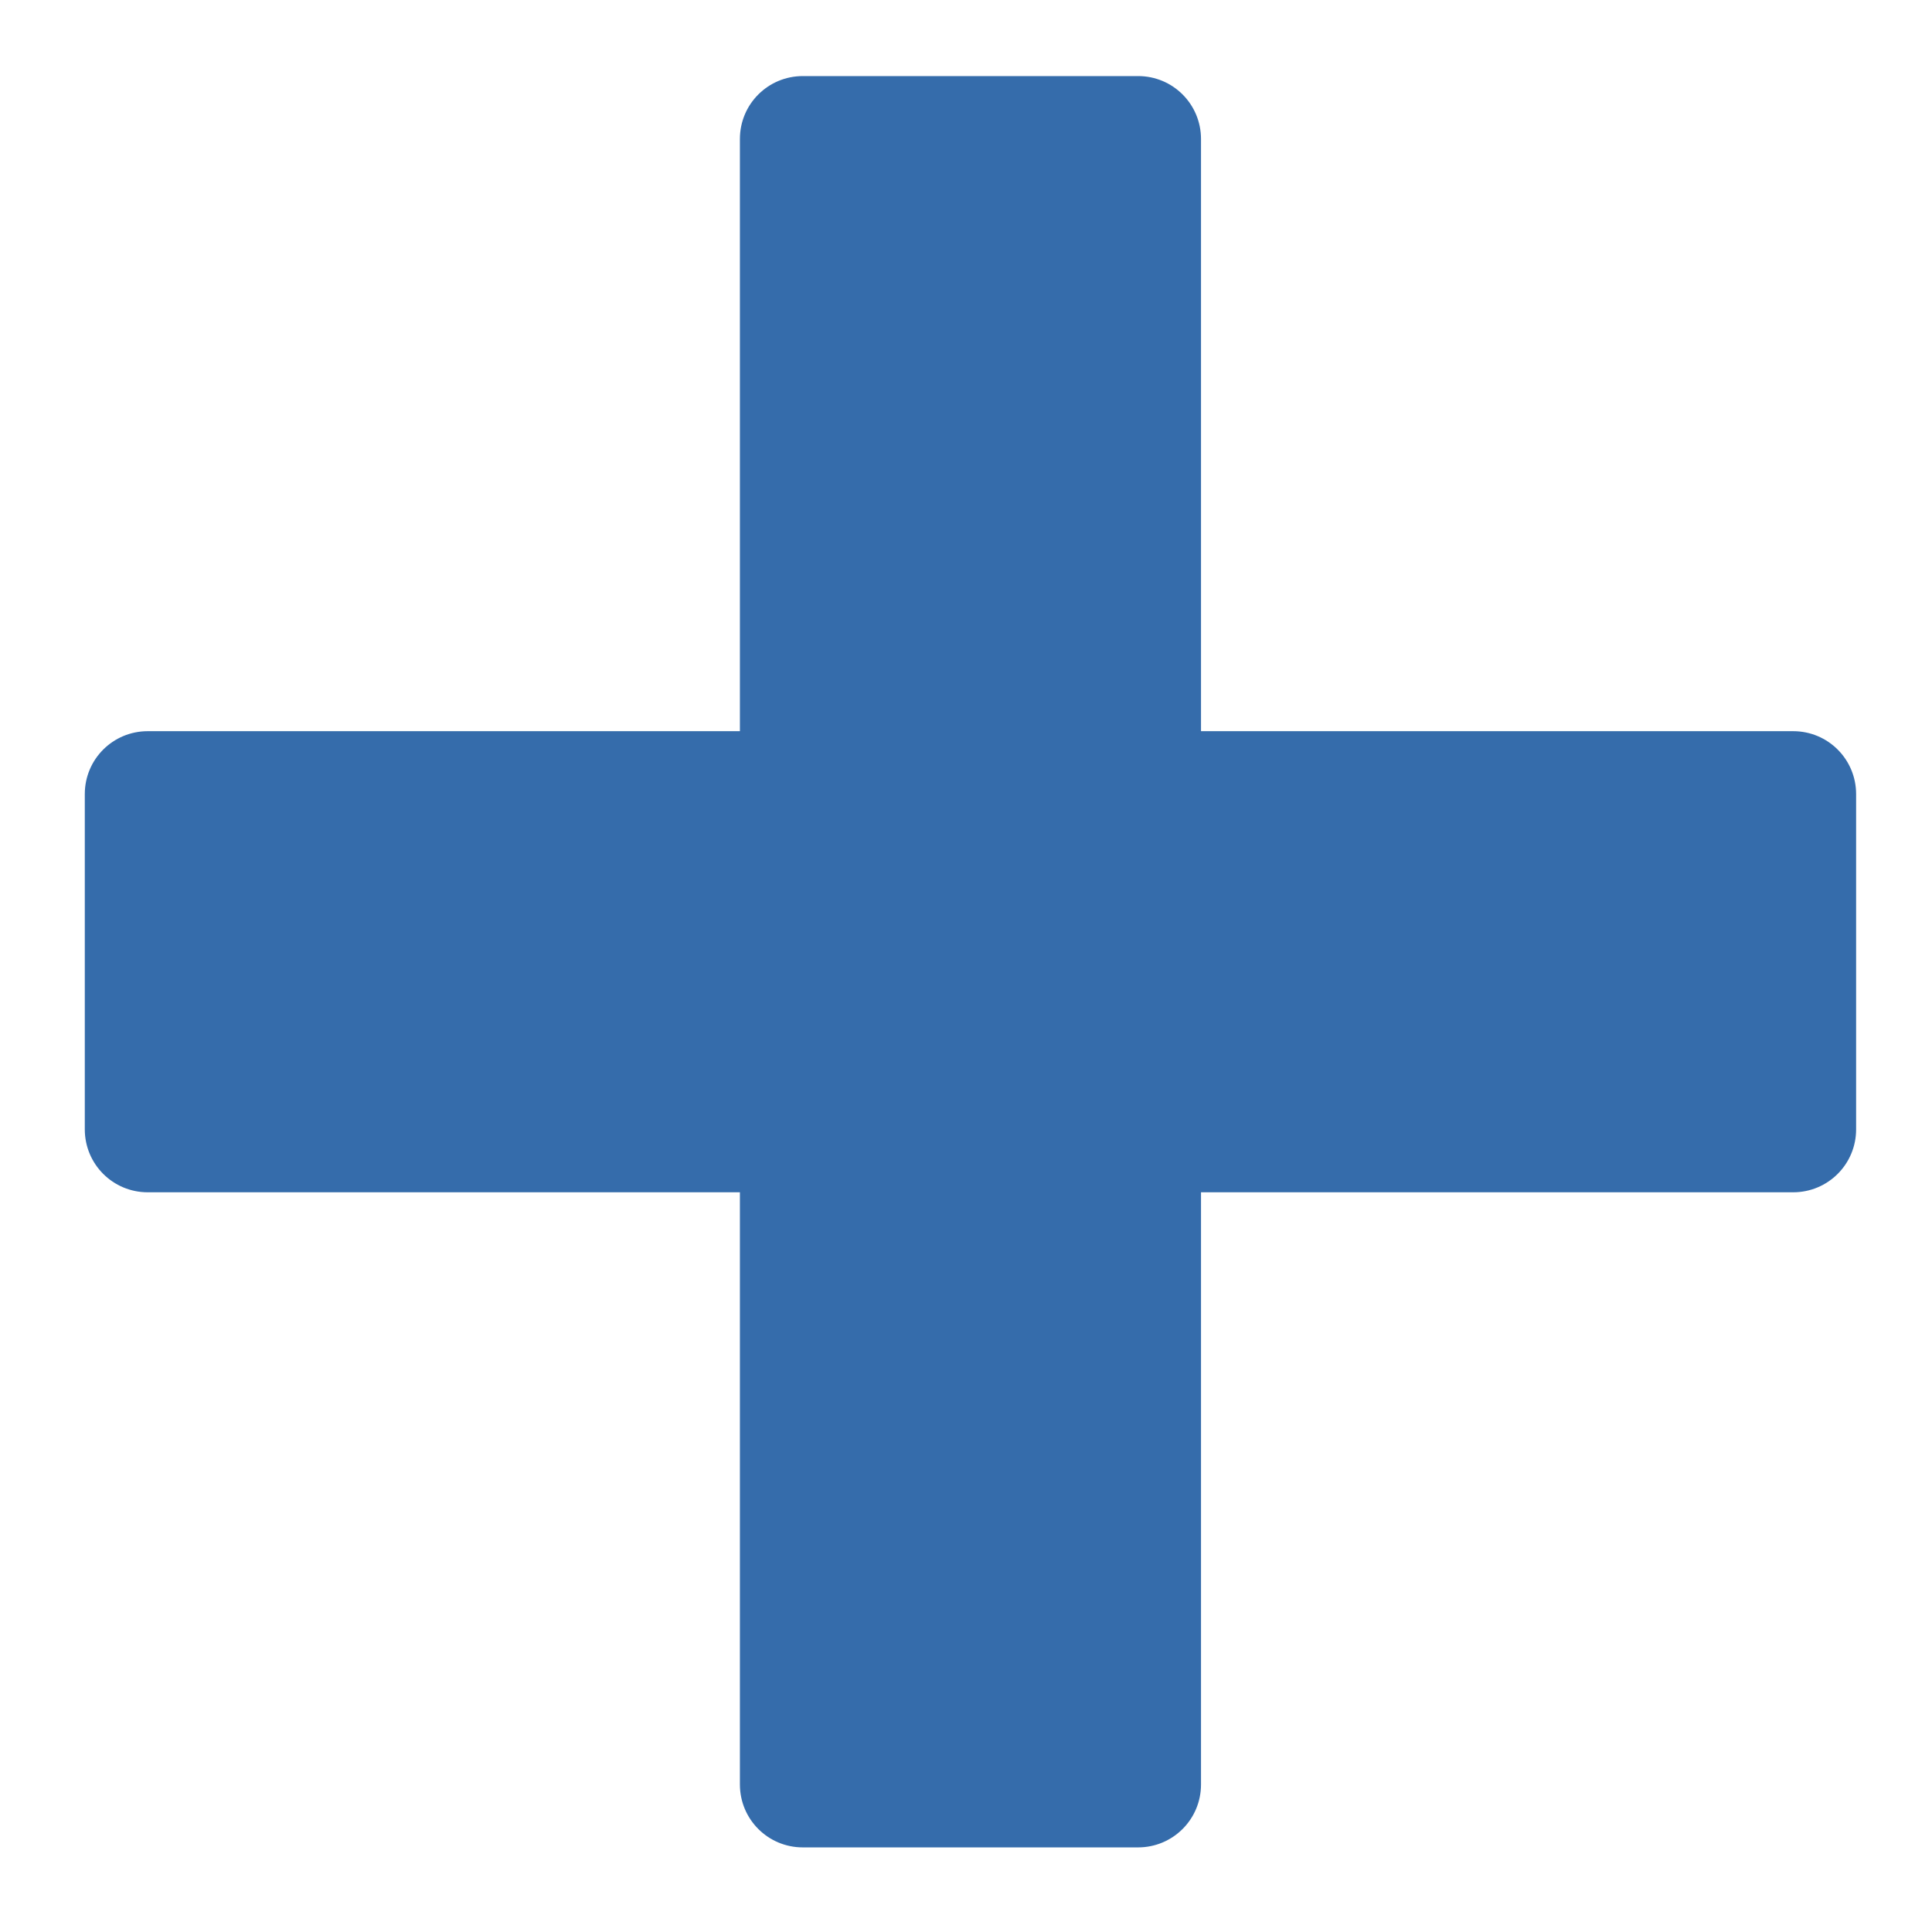
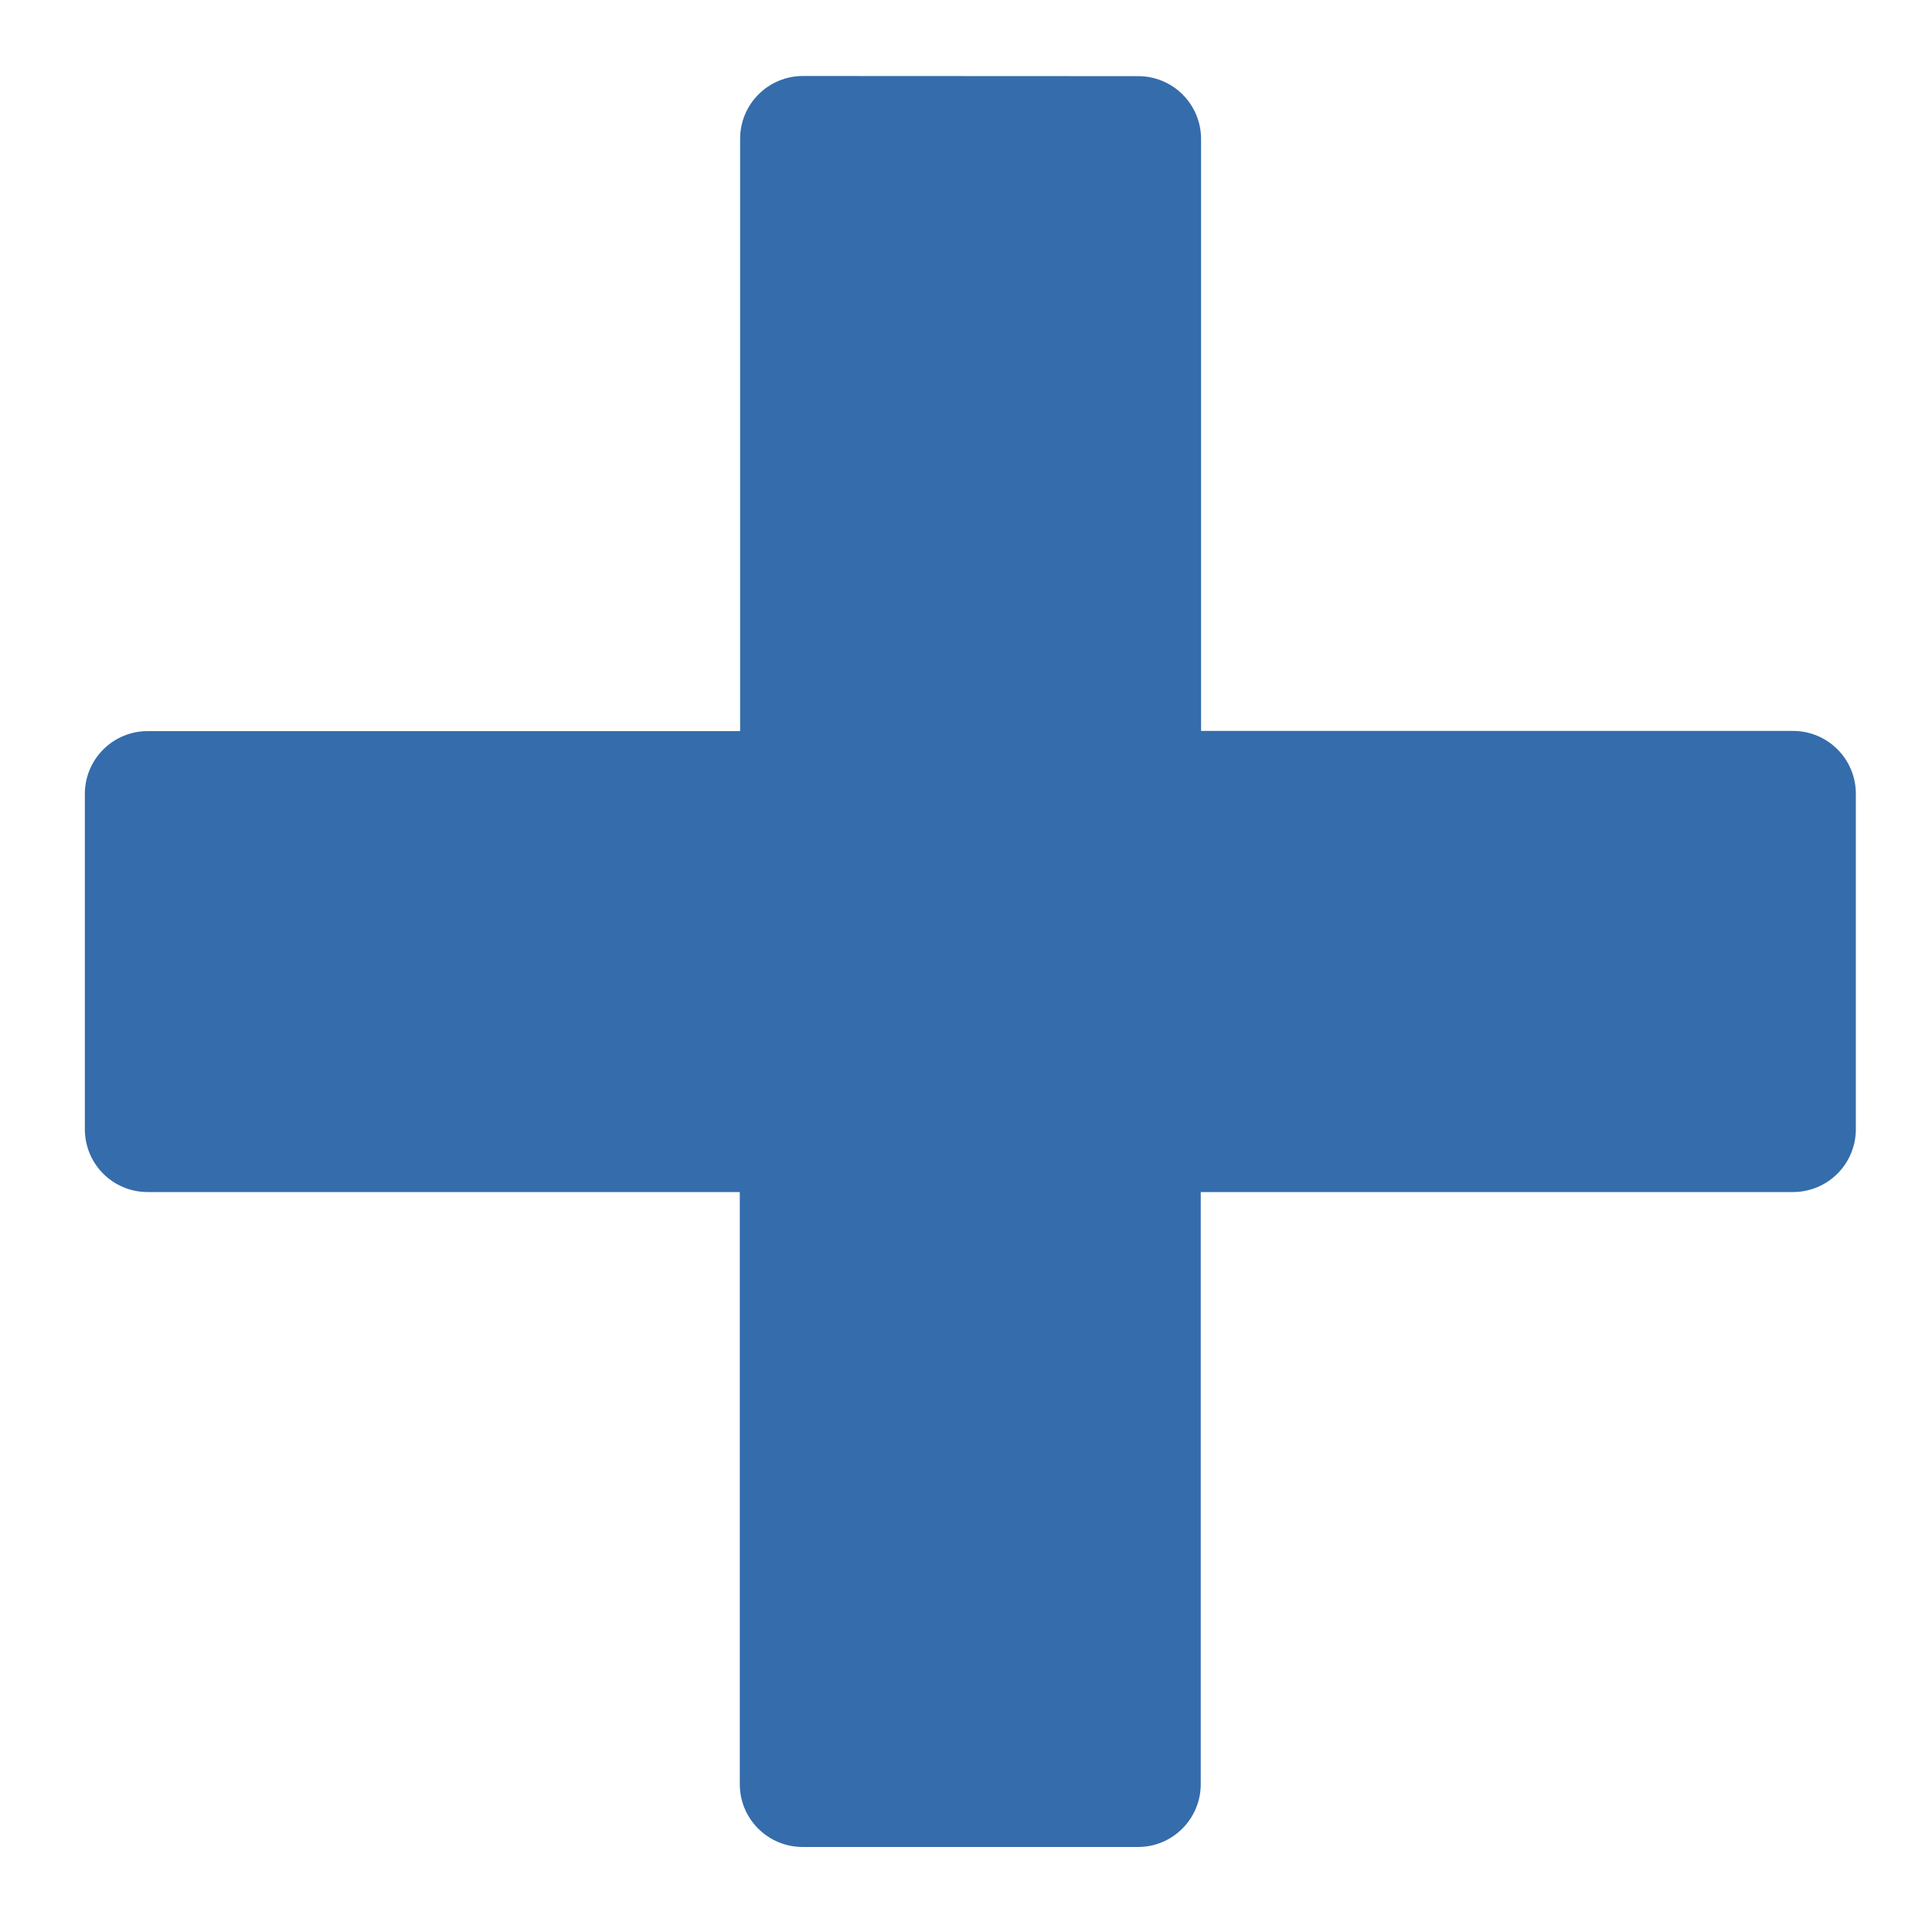
- <svg xmlns="http://www.w3.org/2000/svg" version="1.1" id="Capa_1" x="0px" y="0px" viewBox="0 0 12 12" xml:space="preserve" width="12" height="12">
-   <defs id="defs49" />
-   <g id="g3" style="fill:#a1c5e1;fill-opacity:1" transform="translate(0,-21.22)">
-     <g id="g3-9" transform="matrix(0.01302083,0,0,0.01302083,0.5278825,21.69212)" style="fill:#356cab;fill-opacity:1">
-       <path d="m 14.277,10.713 c -0.216,0 -0.391,0.174 -0.391,0.391 l 0,3.678 -3.678,0 c -0.216,0 -0.391,0.174 -0.391,0.391 l 0,2.082 c 0,0.216 0.174,0.391 0.391,0.391 l 3.678,0 0,3.678 c 0,0.216 0.174,0.391 0.391,0.391 l 2.082,0 c 0.216,0 0.391,-0.174 0.391,-0.391 l 0,-3.678 3.678,0 c 0.216,0 0.391,-0.174 0.391,-0.391 l 0,-2.082 c 0,-0.216 -0.174,-0.391 -0.391,-0.391 l -3.678,0 0,-3.678 c 0,-0.216 -0.174,-0.391 -0.391,-0.391 z" transform="matrix(76.80002,0,0,76.80002,-754.0396,-822.73)" id="path5-1" style="fill:#356cab;fill-opacity:1" />
-     </g>
-   </g>
-   <g id="g17" transform="translate(0,-21.22)">
- </g>
-   <g id="g19" transform="translate(0,-21.22)">
- </g>
-   <g id="g21" transform="translate(0,-21.22)">
- </g>
-   <g id="g23" transform="translate(0,-21.22)">
- </g>
-   <g id="g25" transform="translate(0,-21.22)">
- </g>
-   <g id="g27" transform="translate(0,-21.22)">
- </g>
-   <g id="g29" transform="translate(0,-21.22)">
- </g>
-   <g id="g31" transform="translate(0,-21.22)">
- </g>
-   <g id="g33" transform="translate(0,-21.22)">
- </g>
-   <g id="g35" transform="translate(0,-21.22)">
- </g>
-   <g id="g37" transform="translate(0,-21.22)">
- </g>
-   <g id="g39" transform="translate(0,-21.22)">
- </g>
-   <g id="g41" transform="translate(0,-21.22)">
- </g>
-   <g id="g43" transform="translate(0,-21.22)">
- </g>
-   <g id="g45" transform="translate(0,-21.22)">
- </g>
+ <svg xmlns="http://www.w3.org/2000/svg" viewBox="0 0 12 12" width="12" height="12">
+   <path d="M4.987.472a.39.39 0 0 0-.39.391v3.678H.918a.39.39 0 0 0-.391.39v2.082c0 .217.174.391.39.391h3.678v3.678c0 .216.175.39.391.39h2.082a.39.39 0 0 0 .39-.39V7.404h3.678a.39.39 0 0 0 .391-.39V4.93a.39.39 0 0 0-.39-.39H7.46V.863a.39.39 0 0 0-.391-.39z" fill="#356cab" />
</svg>
